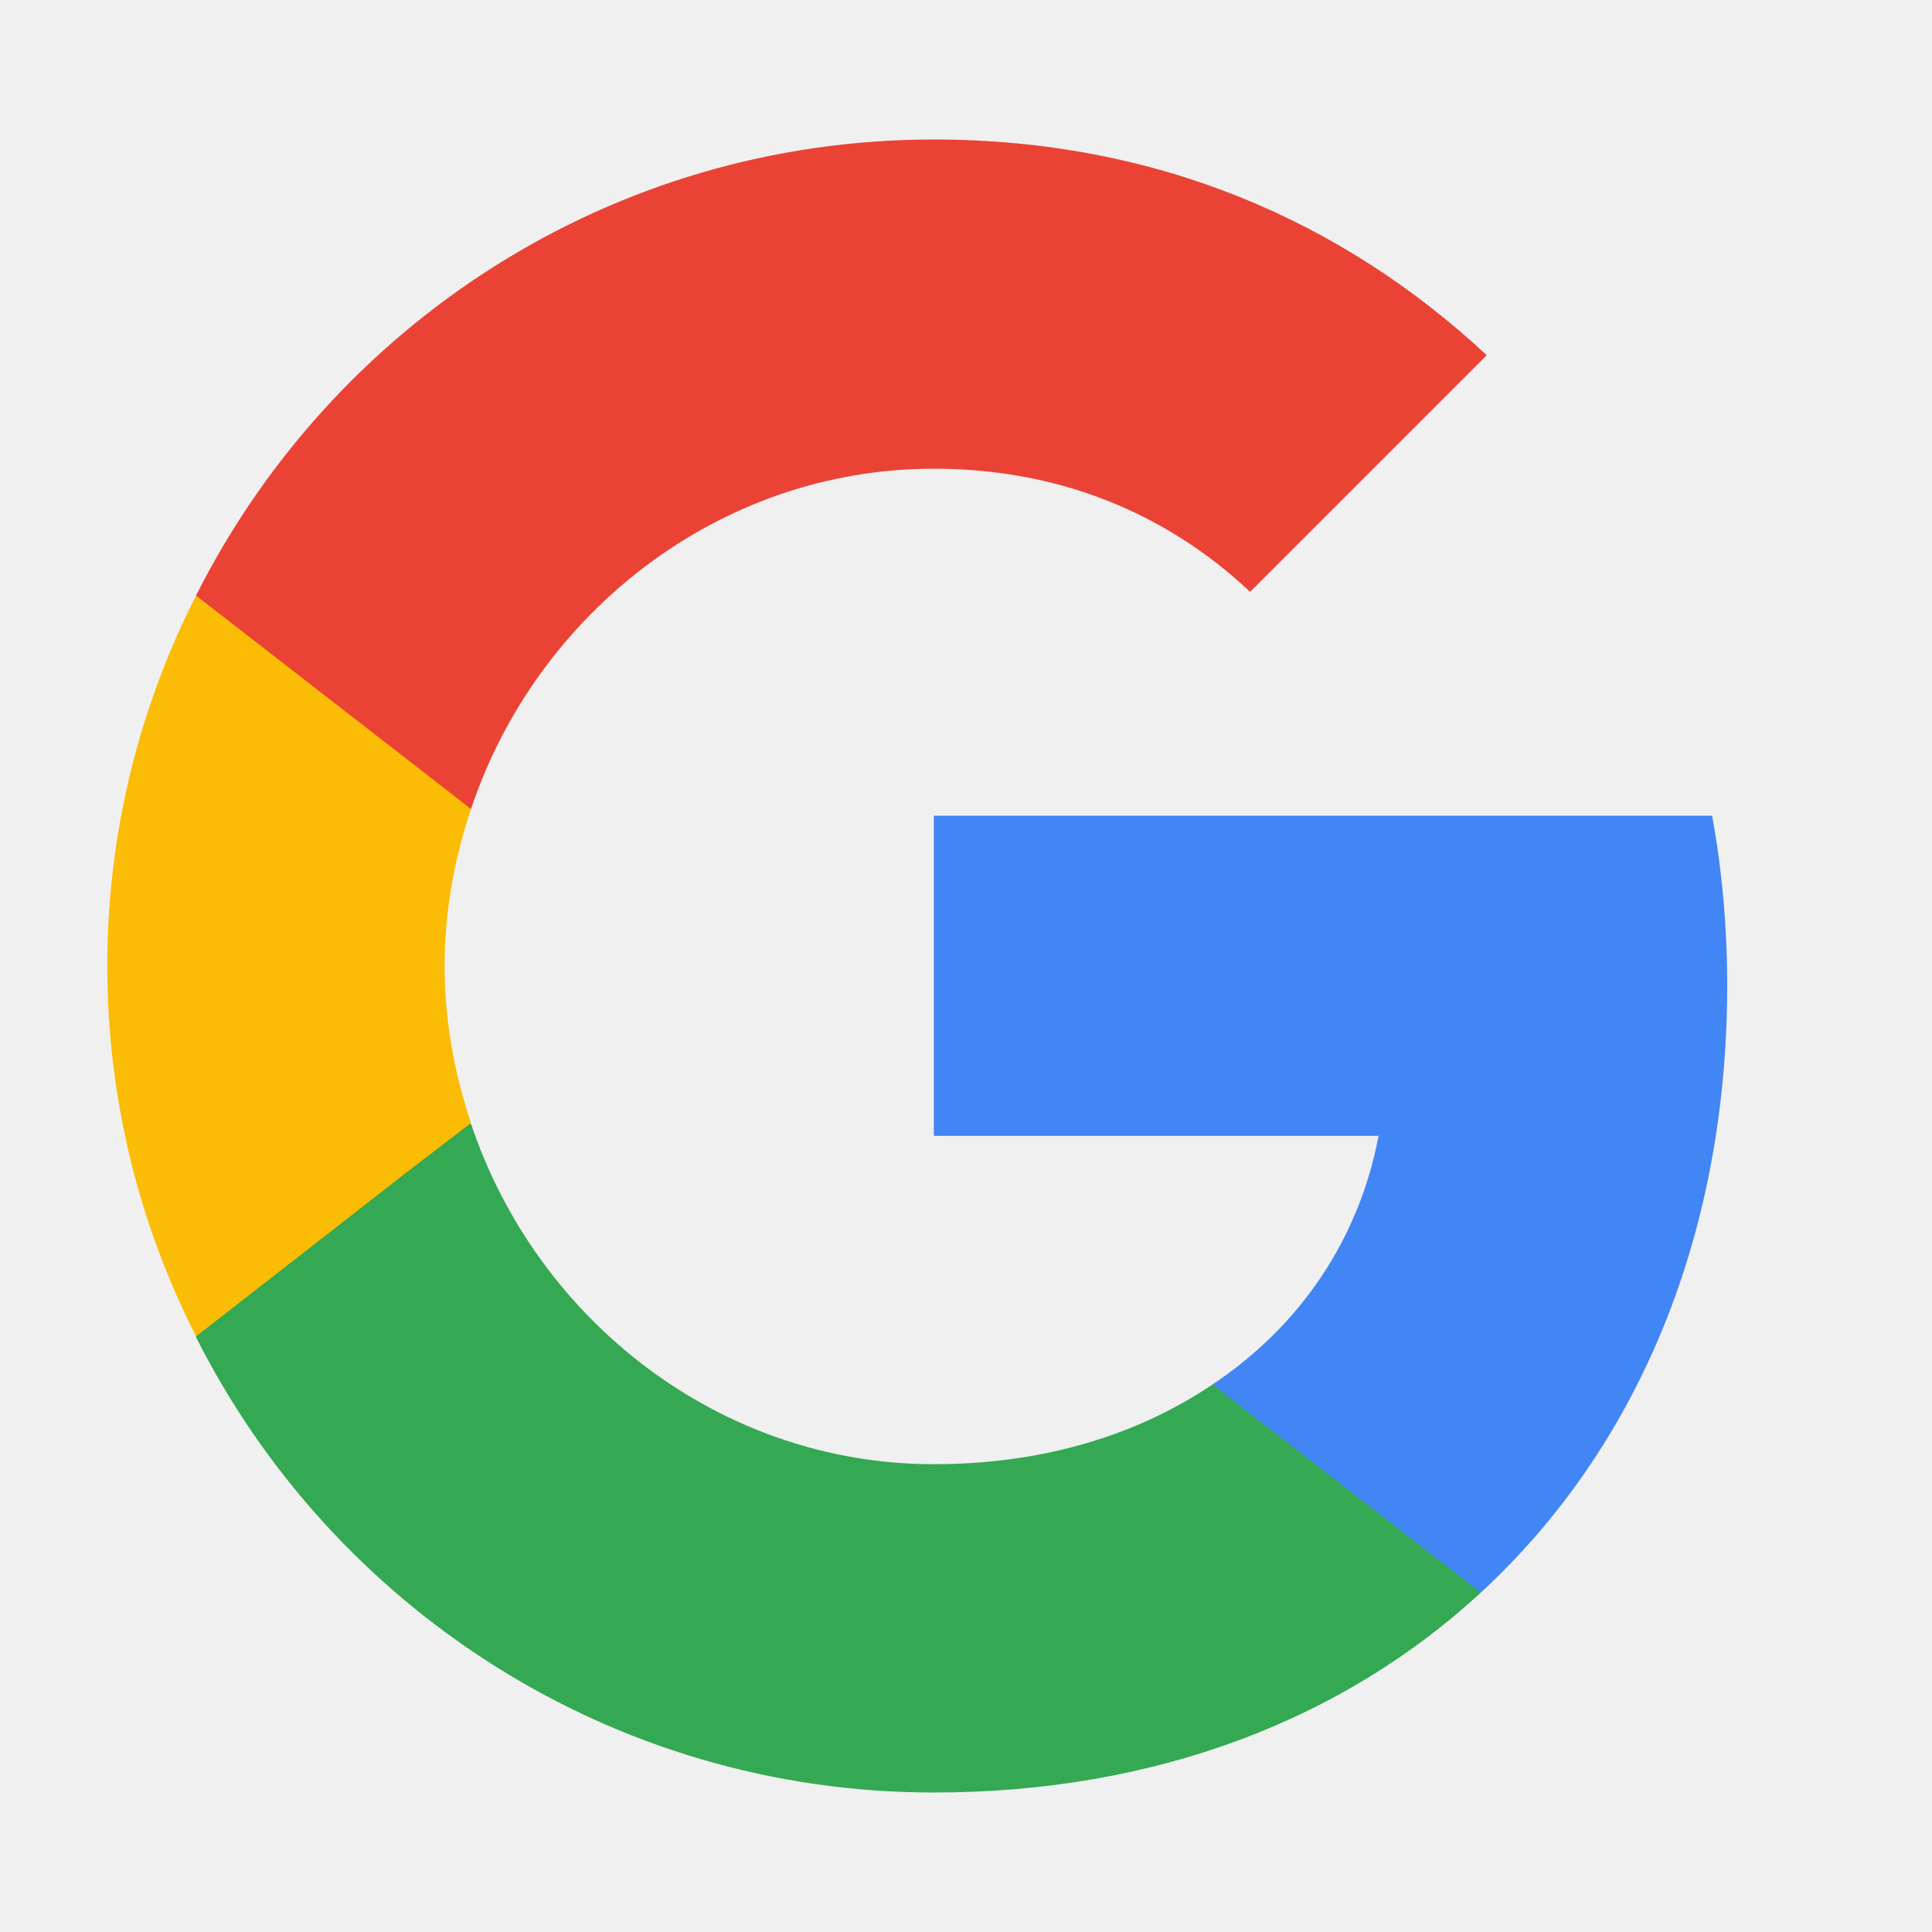
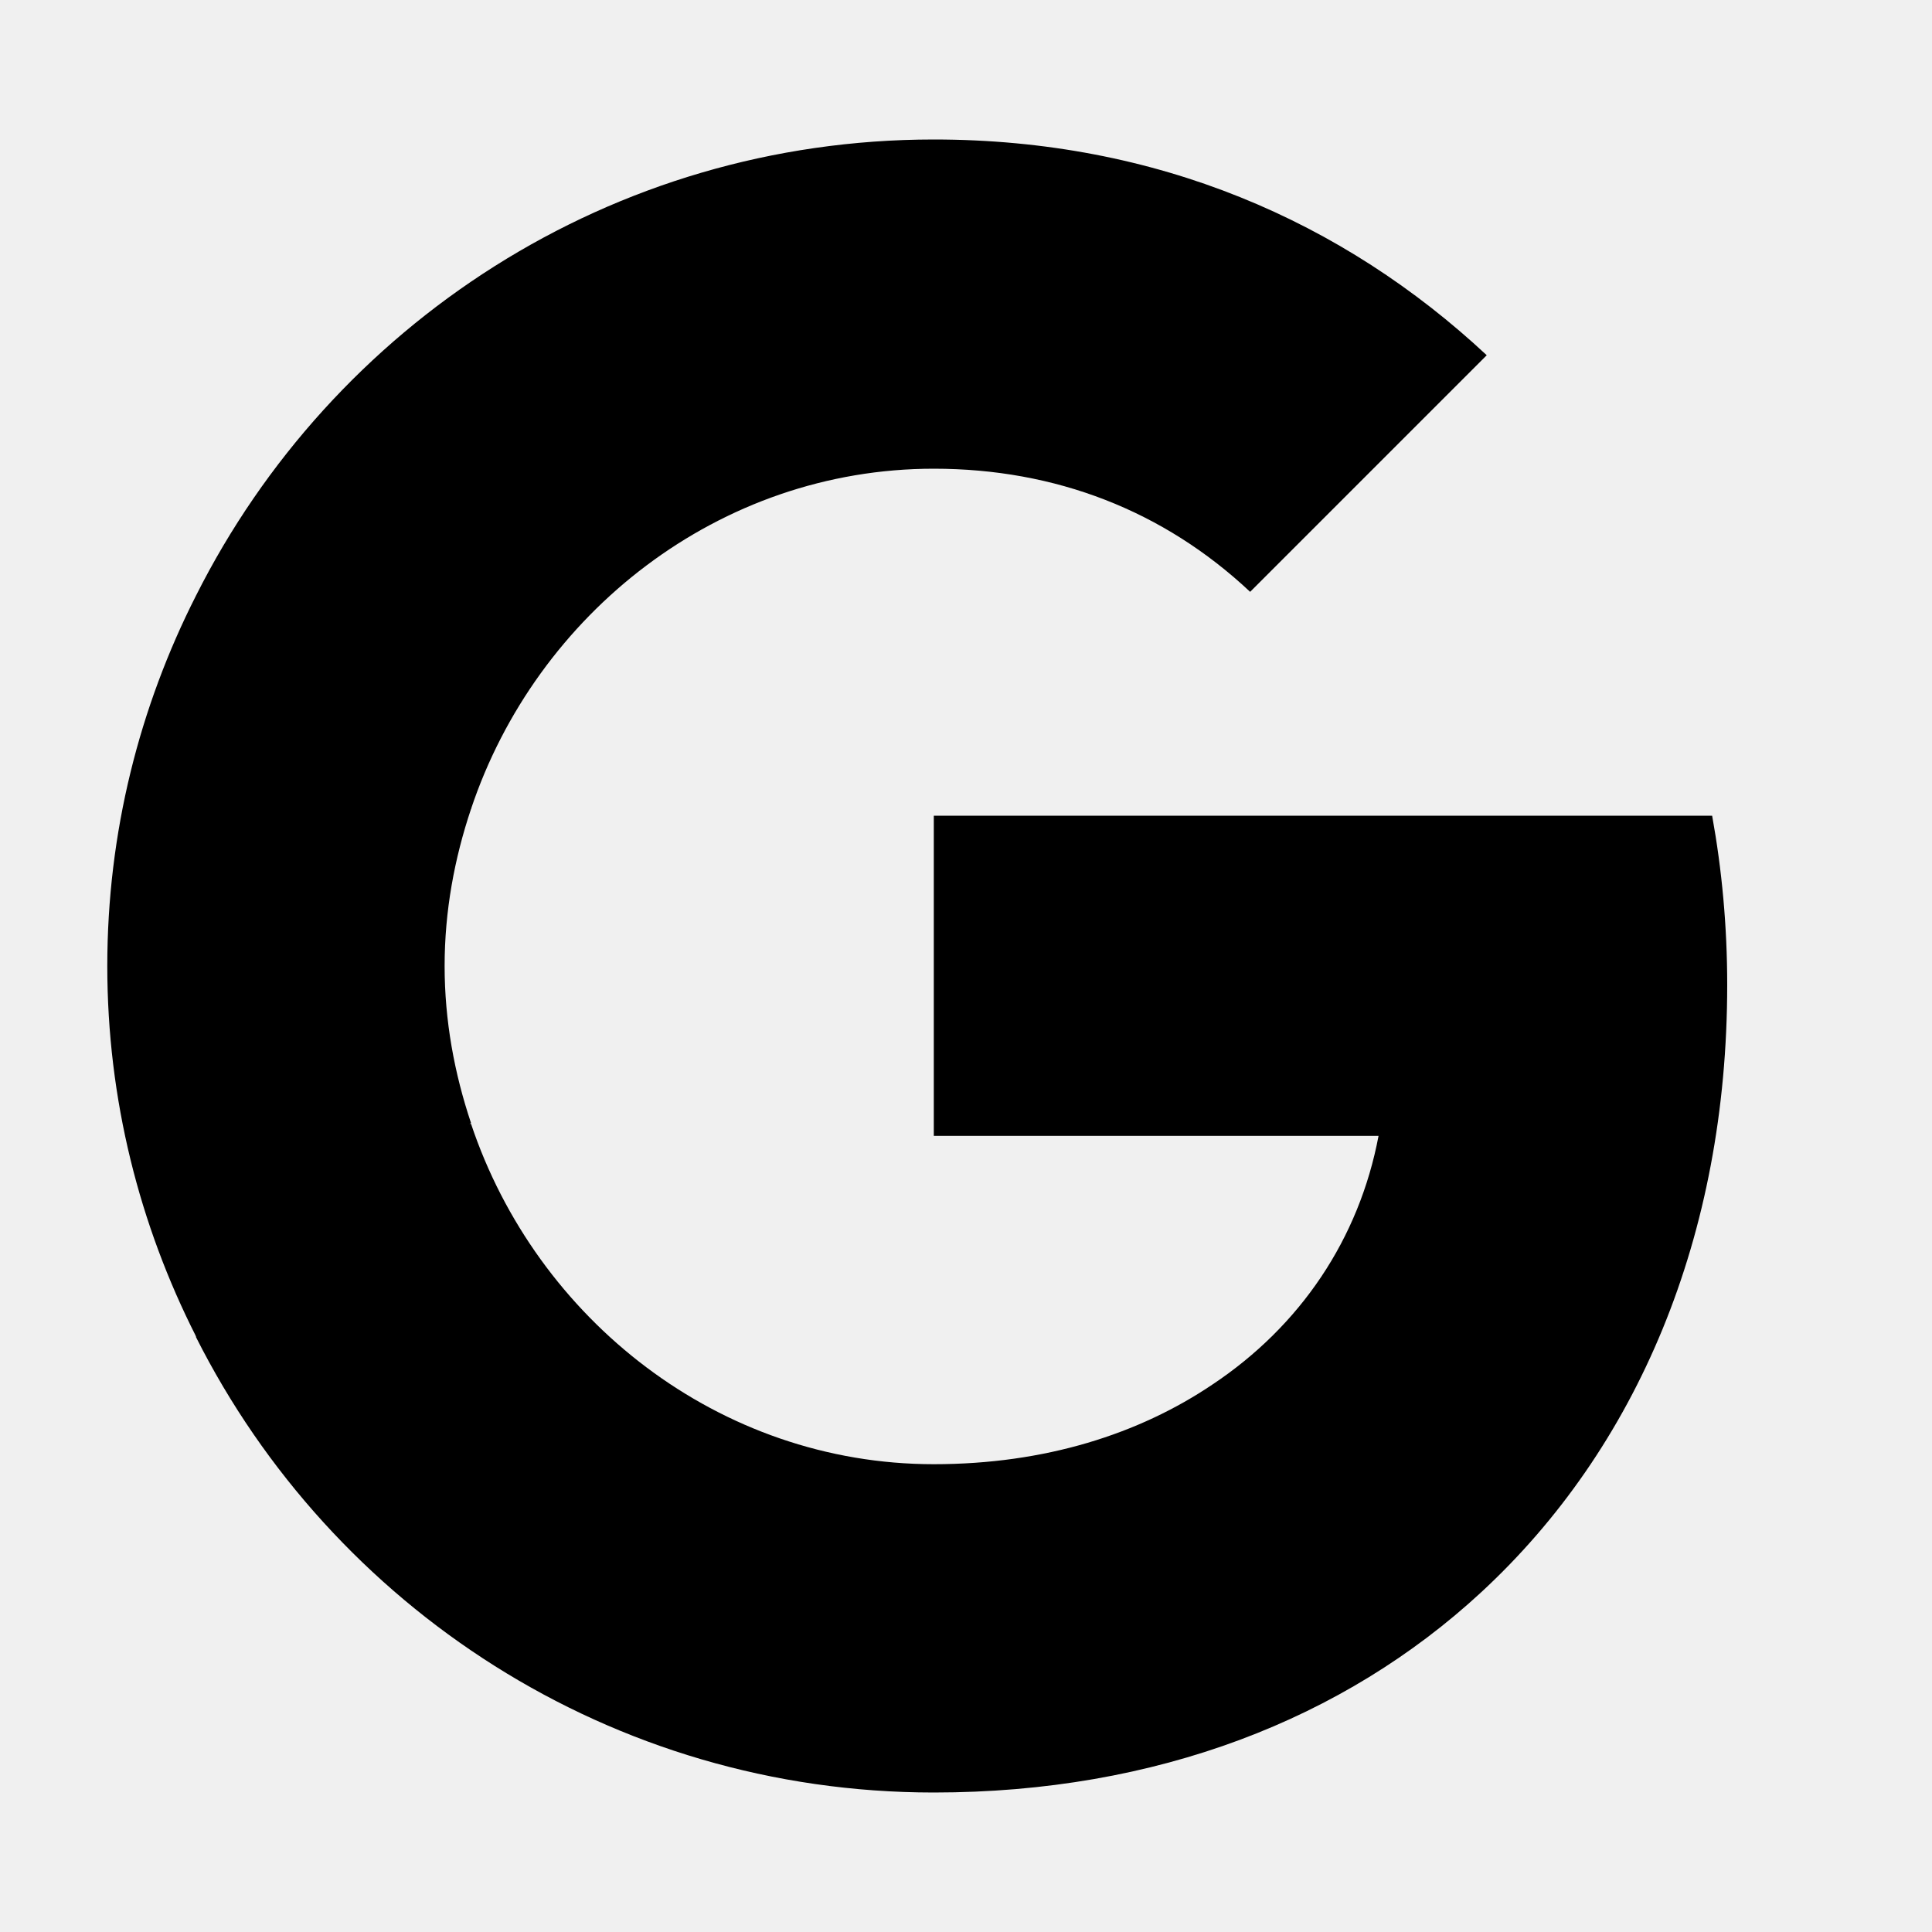
- <svg xmlns="http://www.w3.org/2000/svg" width="15" height="15" viewBox="0 0 15 15" fill="none">
+ <svg xmlns="http://www.w3.org/2000/svg" width="100%" height="100%" viewBox="0 0 15 15" fill="currentColor">
  <g clip-path="url(#clip0_315_1270)">
-     <path d="M13.41 7.646C13.41 7.191 13.369 6.753 13.293 6.333H7.25V8.819H10.703C10.552 9.618 10.097 10.294 9.414 10.749V12.365H11.497C12.71 11.245 13.41 9.6 13.41 7.646Z" fill="#4285F4" />
-     <path d="M7.25 13.917C8.983 13.917 10.435 13.345 11.497 12.365L9.414 10.749C8.843 11.134 8.113 11.368 7.25 11.368C5.582 11.368 4.164 10.242 3.657 8.725H1.522V10.382C2.578 12.476 4.742 13.917 7.25 13.917Z" fill="#34A853" />
-     <path d="M3.657 8.719C3.528 8.334 3.452 7.926 3.452 7.5C3.452 7.074 3.528 6.666 3.657 6.281V4.624H1.522C1.084 5.487 0.833 6.462 0.833 7.5C0.833 8.538 1.084 9.512 1.522 10.376L3.184 9.081L3.657 8.719Z" fill="#FBBC05" />
-     <path d="M7.25 3.639C8.195 3.639 9.035 3.965 9.706 4.595L11.543 2.758C10.429 1.719 8.983 1.083 7.25 1.083C4.742 1.083 2.578 2.524 1.522 4.624L3.657 6.281C4.164 4.764 5.582 3.639 7.25 3.639Z" fill="#EA4335" />
+     <path d="M13.41 7.646C13.41 7.191 13.369 6.753 13.293 6.333H7.25V8.819H10.703C10.552 9.618 10.097 10.294 9.414 10.749V12.365H11.497C12.71 11.245 13.41 9.6 13.41 7.646Z" fill="currentColor" />
+     <path d="M7.25 13.917C8.983 13.917 10.435 13.345 11.497 12.365L9.414 10.749C8.843 11.134 8.113 11.368 7.25 11.368C5.582 11.368 4.164 10.242 3.657 8.725H1.522V10.382C2.578 12.476 4.742 13.917 7.25 13.917Z" fill="currentColor" />
+     <path d="M3.657 8.719C3.528 8.334 3.452 7.926 3.452 7.5C3.452 7.074 3.528 6.666 3.657 6.281V4.624H1.522C1.084 5.487 0.833 6.462 0.833 7.5C0.833 8.538 1.084 9.512 1.522 10.376L3.184 9.081L3.657 8.719Z" fill="currentColor" />
+     <path d="M7.25 3.639C8.195 3.639 9.035 3.965 9.706 4.595L11.543 2.758C10.429 1.719 8.983 1.083 7.25 1.083C4.742 1.083 2.578 2.524 1.522 4.624L3.657 6.281C4.164 4.764 5.582 3.639 7.25 3.639Z" fill="currentColor" />
  </g>
  <defs>
    <clipPath id="clip0_315_1270">
      <rect width="14" height="14" fill="white" transform="translate(0.25 0.5)" />
    </clipPath>
  </defs>
</svg>
